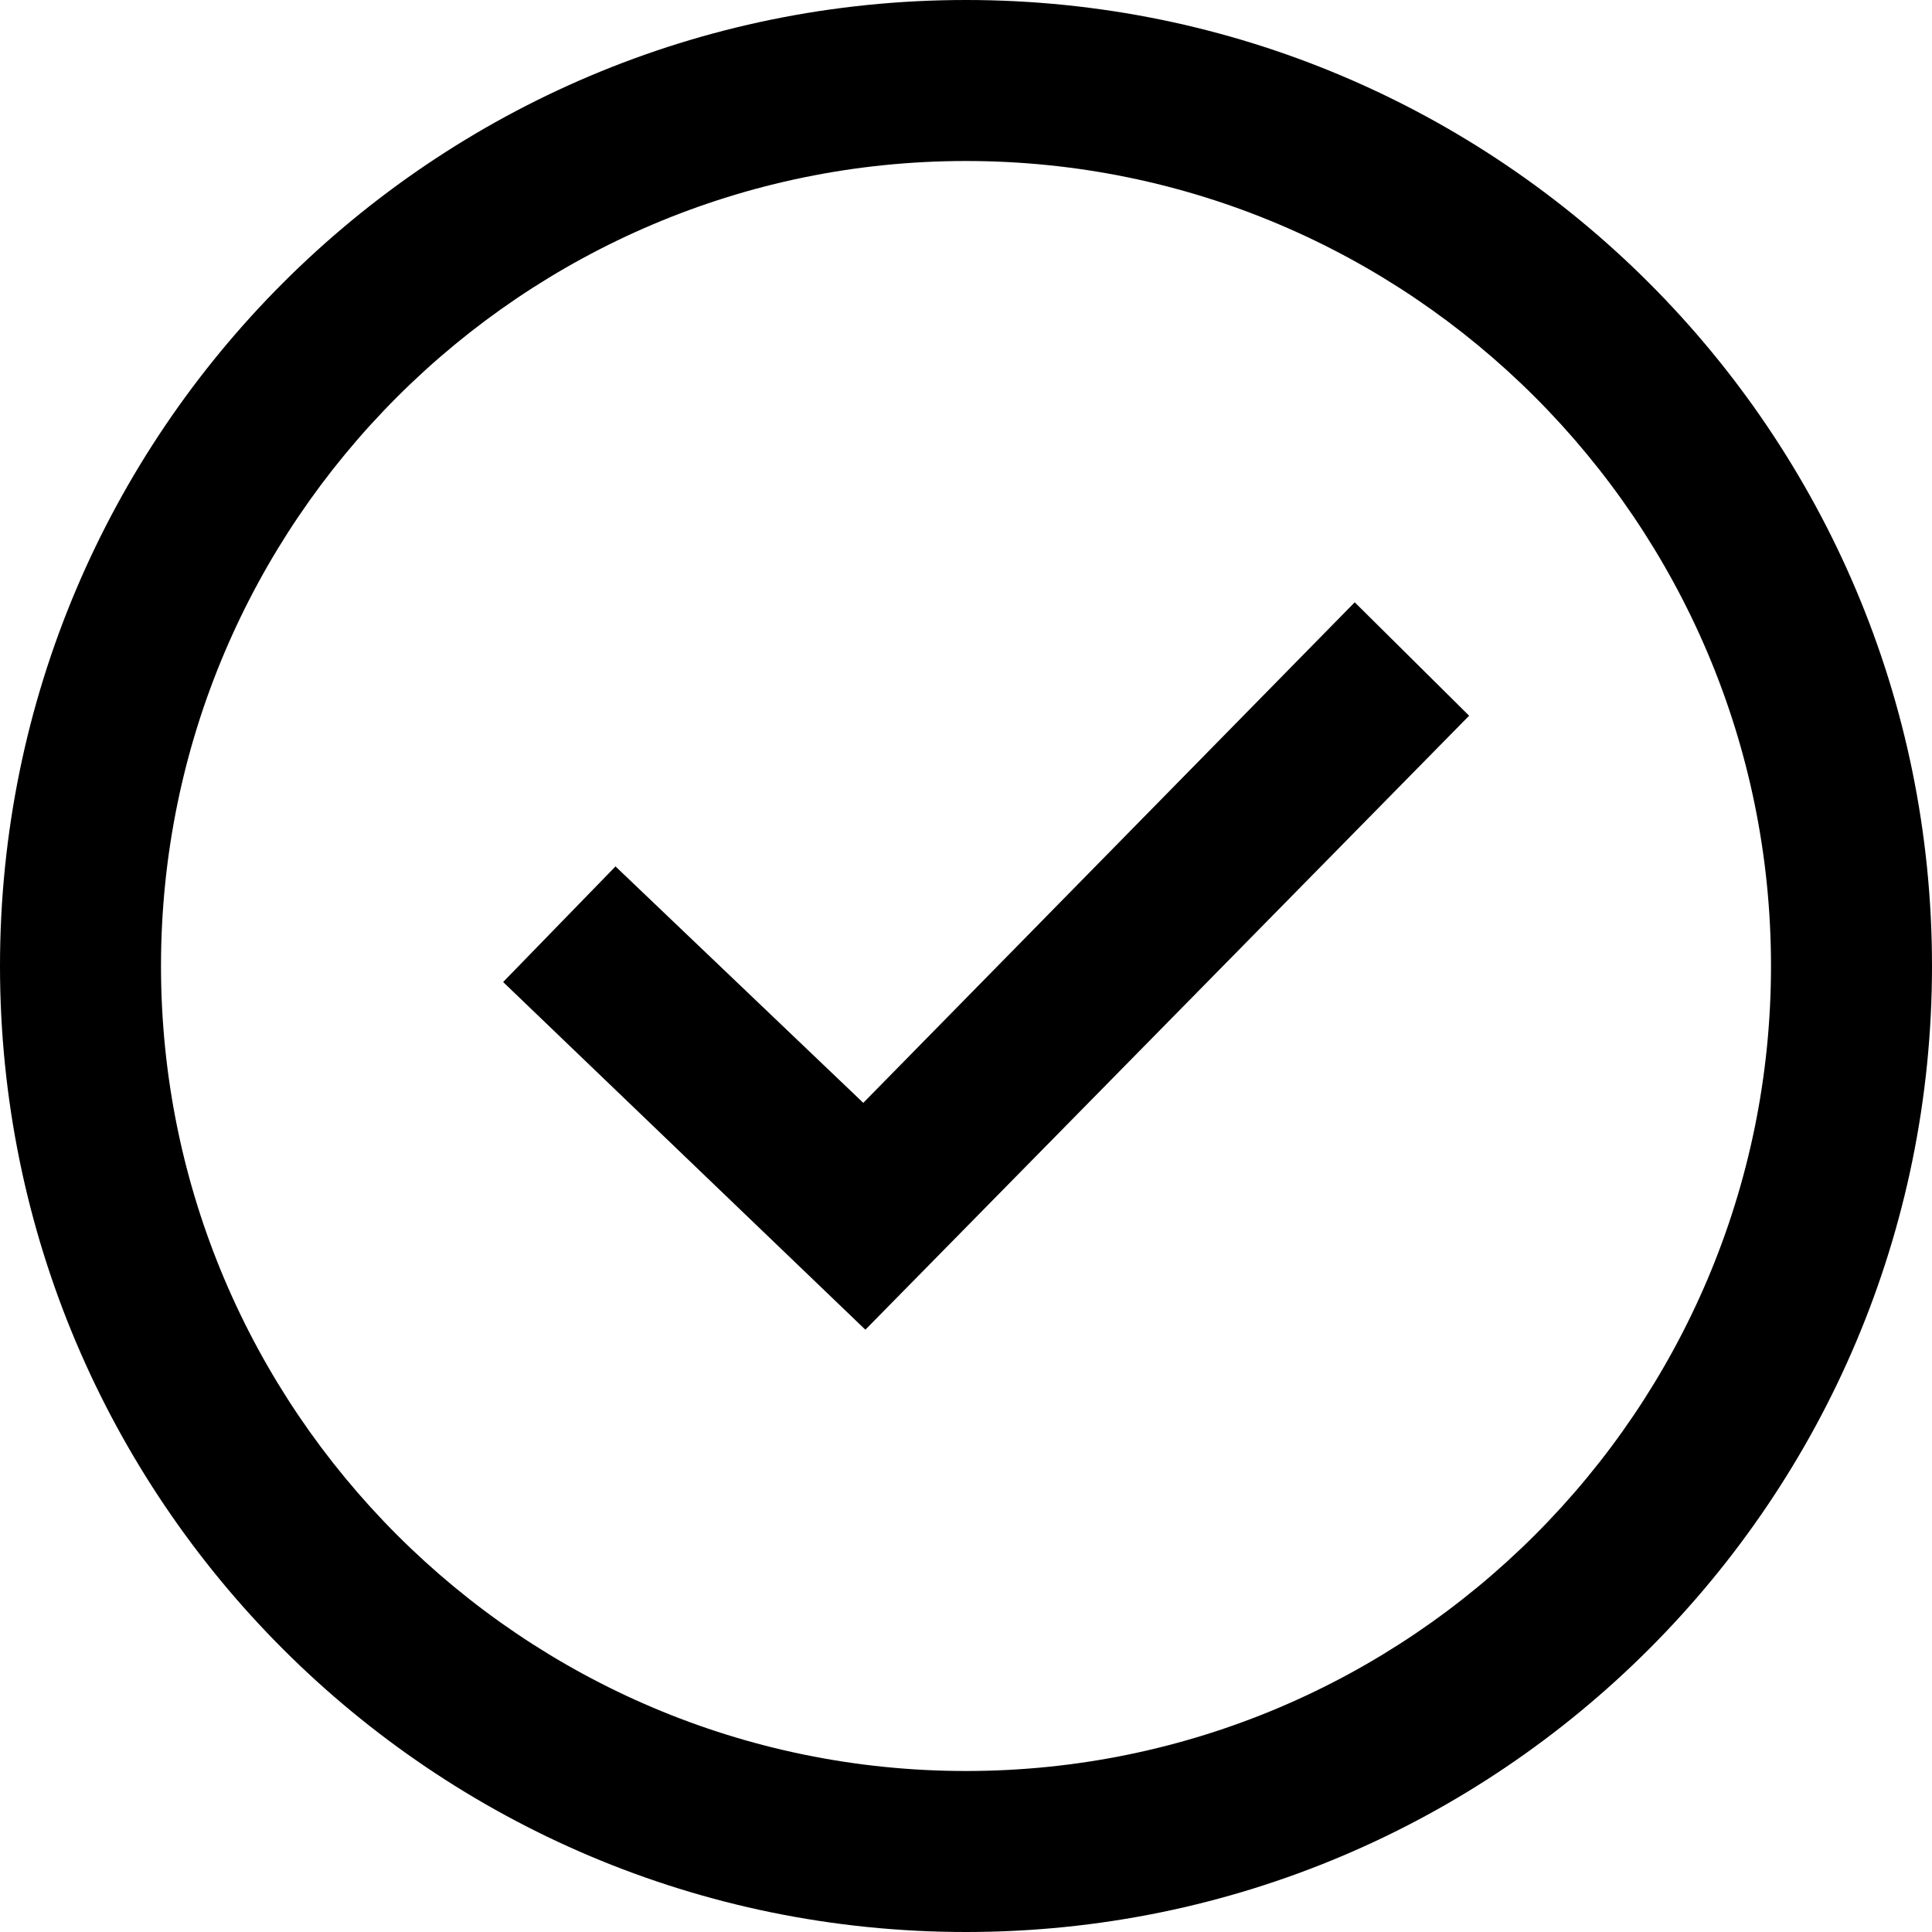
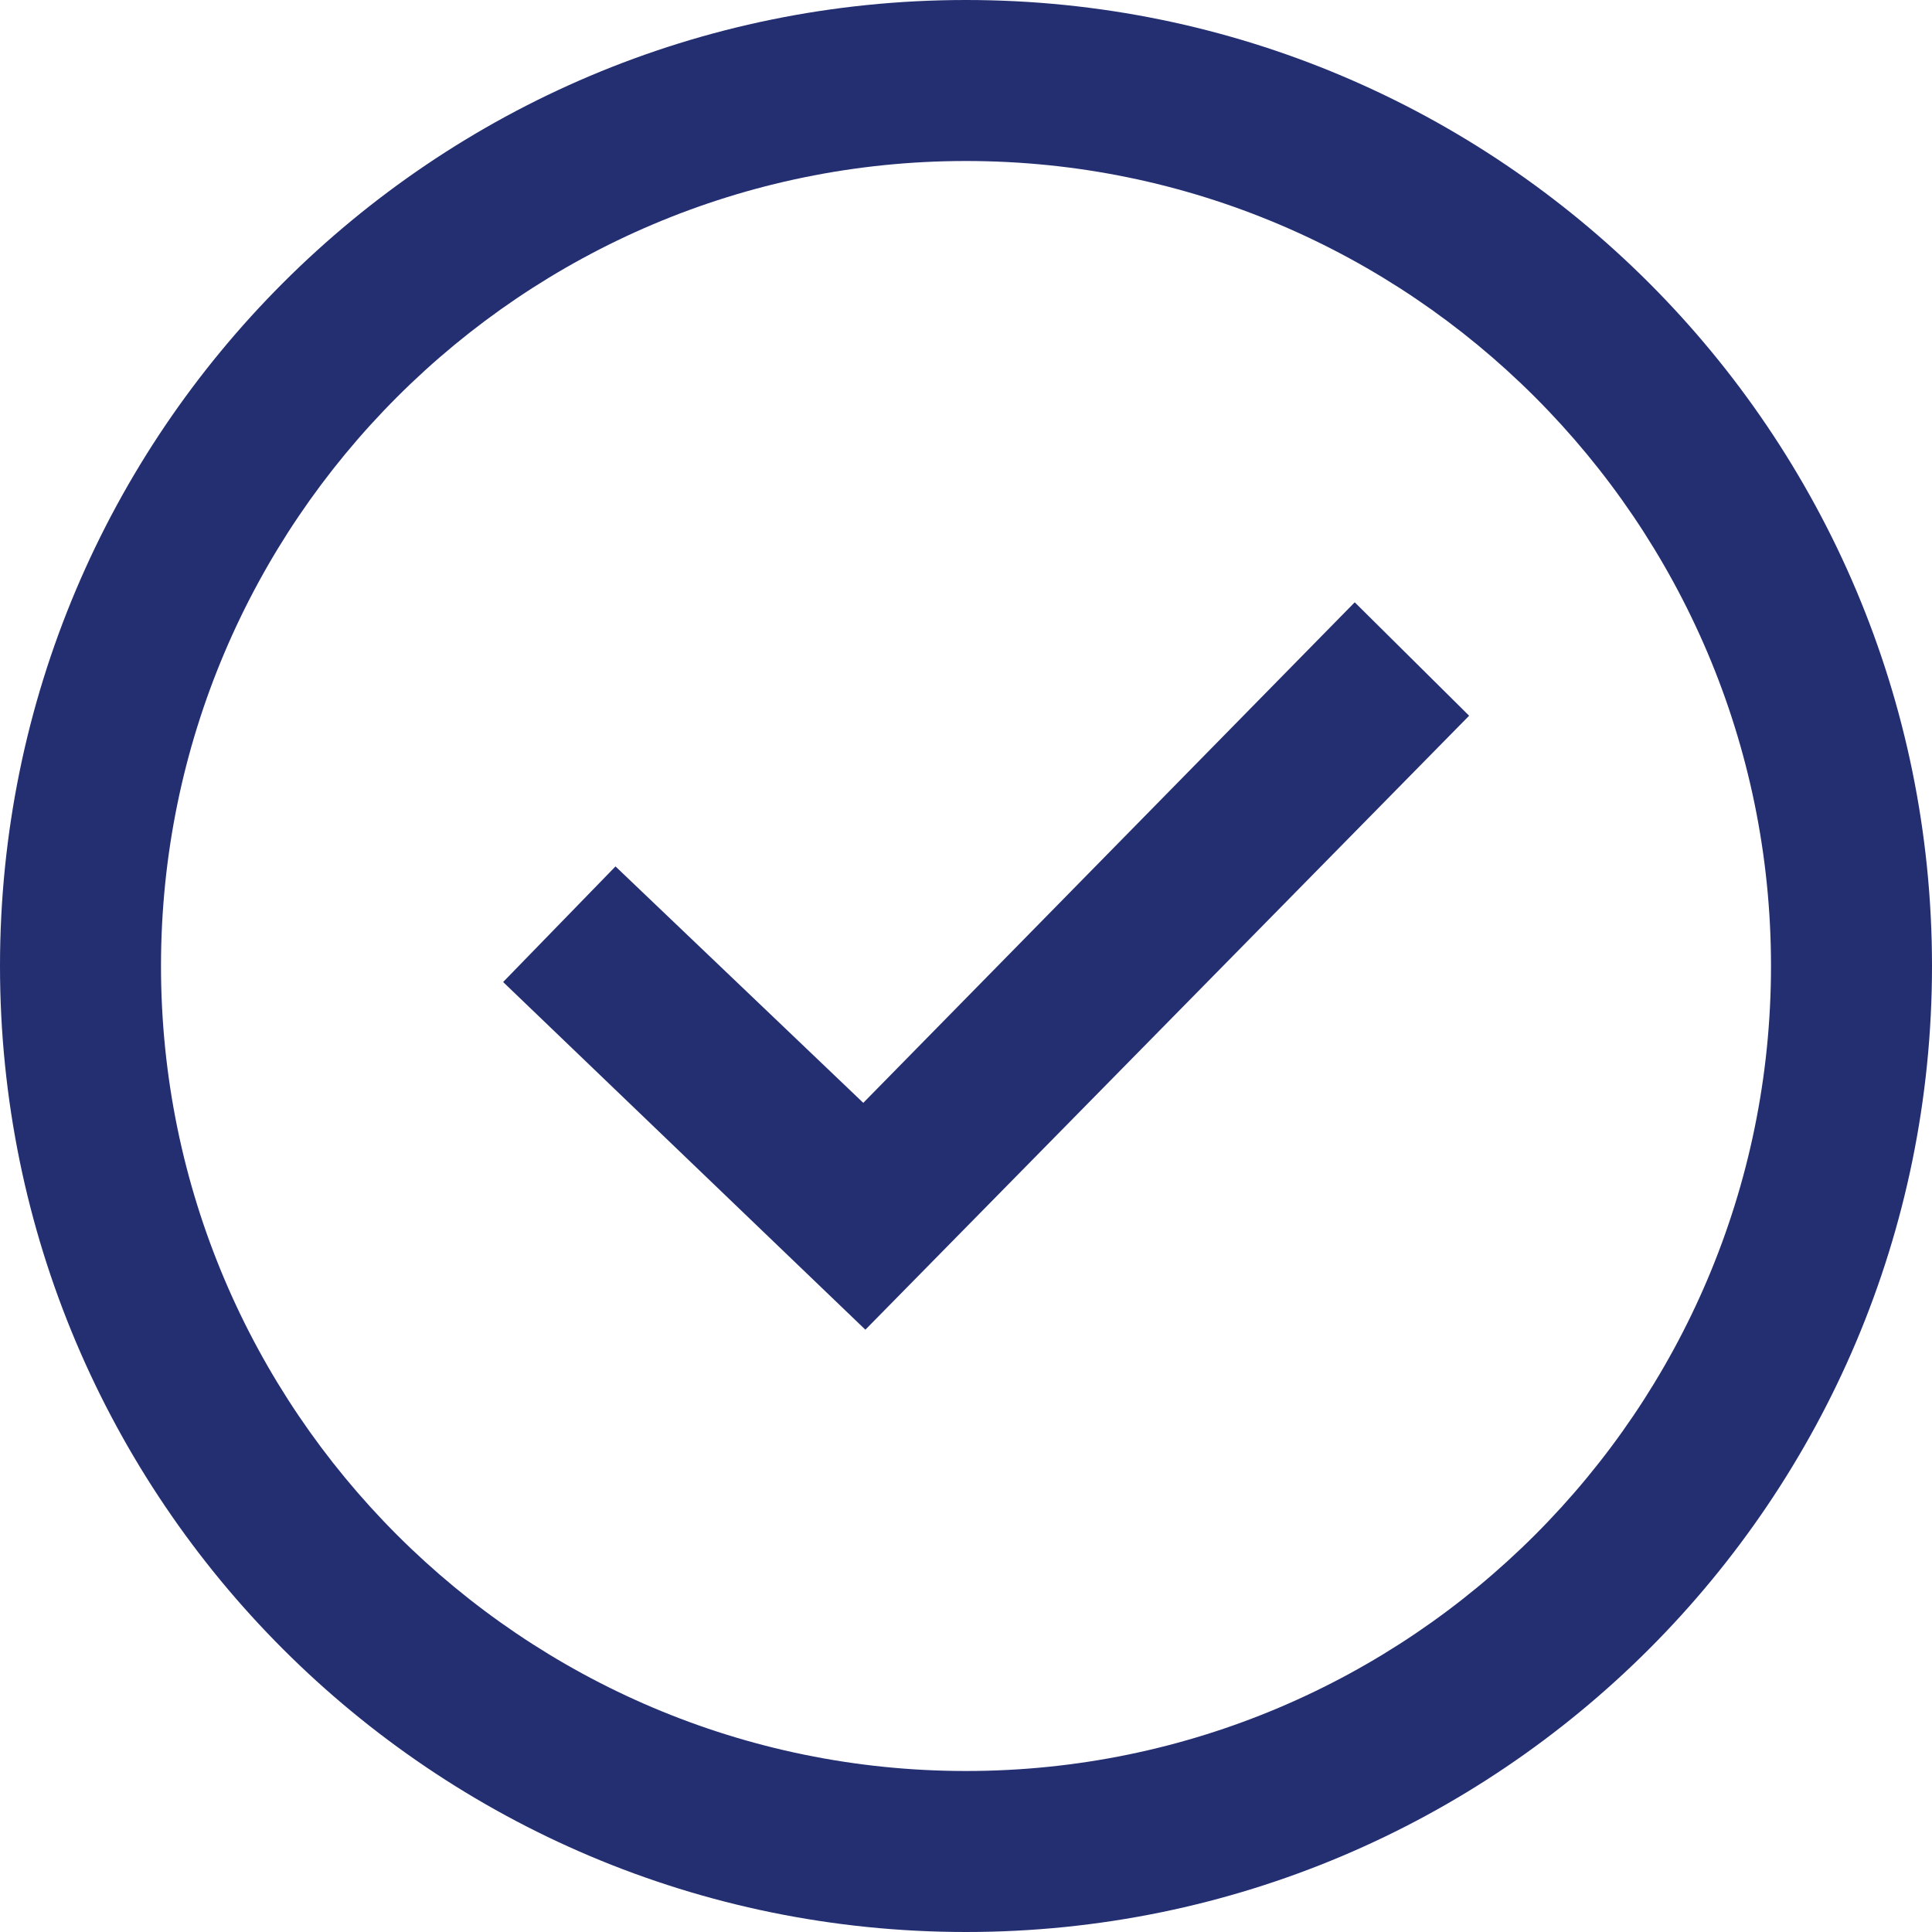
- <svg xmlns="http://www.w3.org/2000/svg" width="24" height="24" viewBox="0 0 24 24">
+ <svg xmlns="http://www.w3.org/2000/svg" width="24" height="24" viewBox="0 0 24 24" fill="#242F72">
  <path d="M12 2c5.514 0 10 4.486 10 10s-4.486 10-10 10-10-4.486-10-10 4.486-10 10-10zm0-2c-6.627 0-12 5.373-12 12s5.373 12 12 12 12-5.373 12-12-5.373-12-12-12zm6.25 8.891l-1.421-1.409-6.105 6.218-3.078-2.937-1.396 1.436 4.5 4.319 7.5-7.627z" />
</svg>
